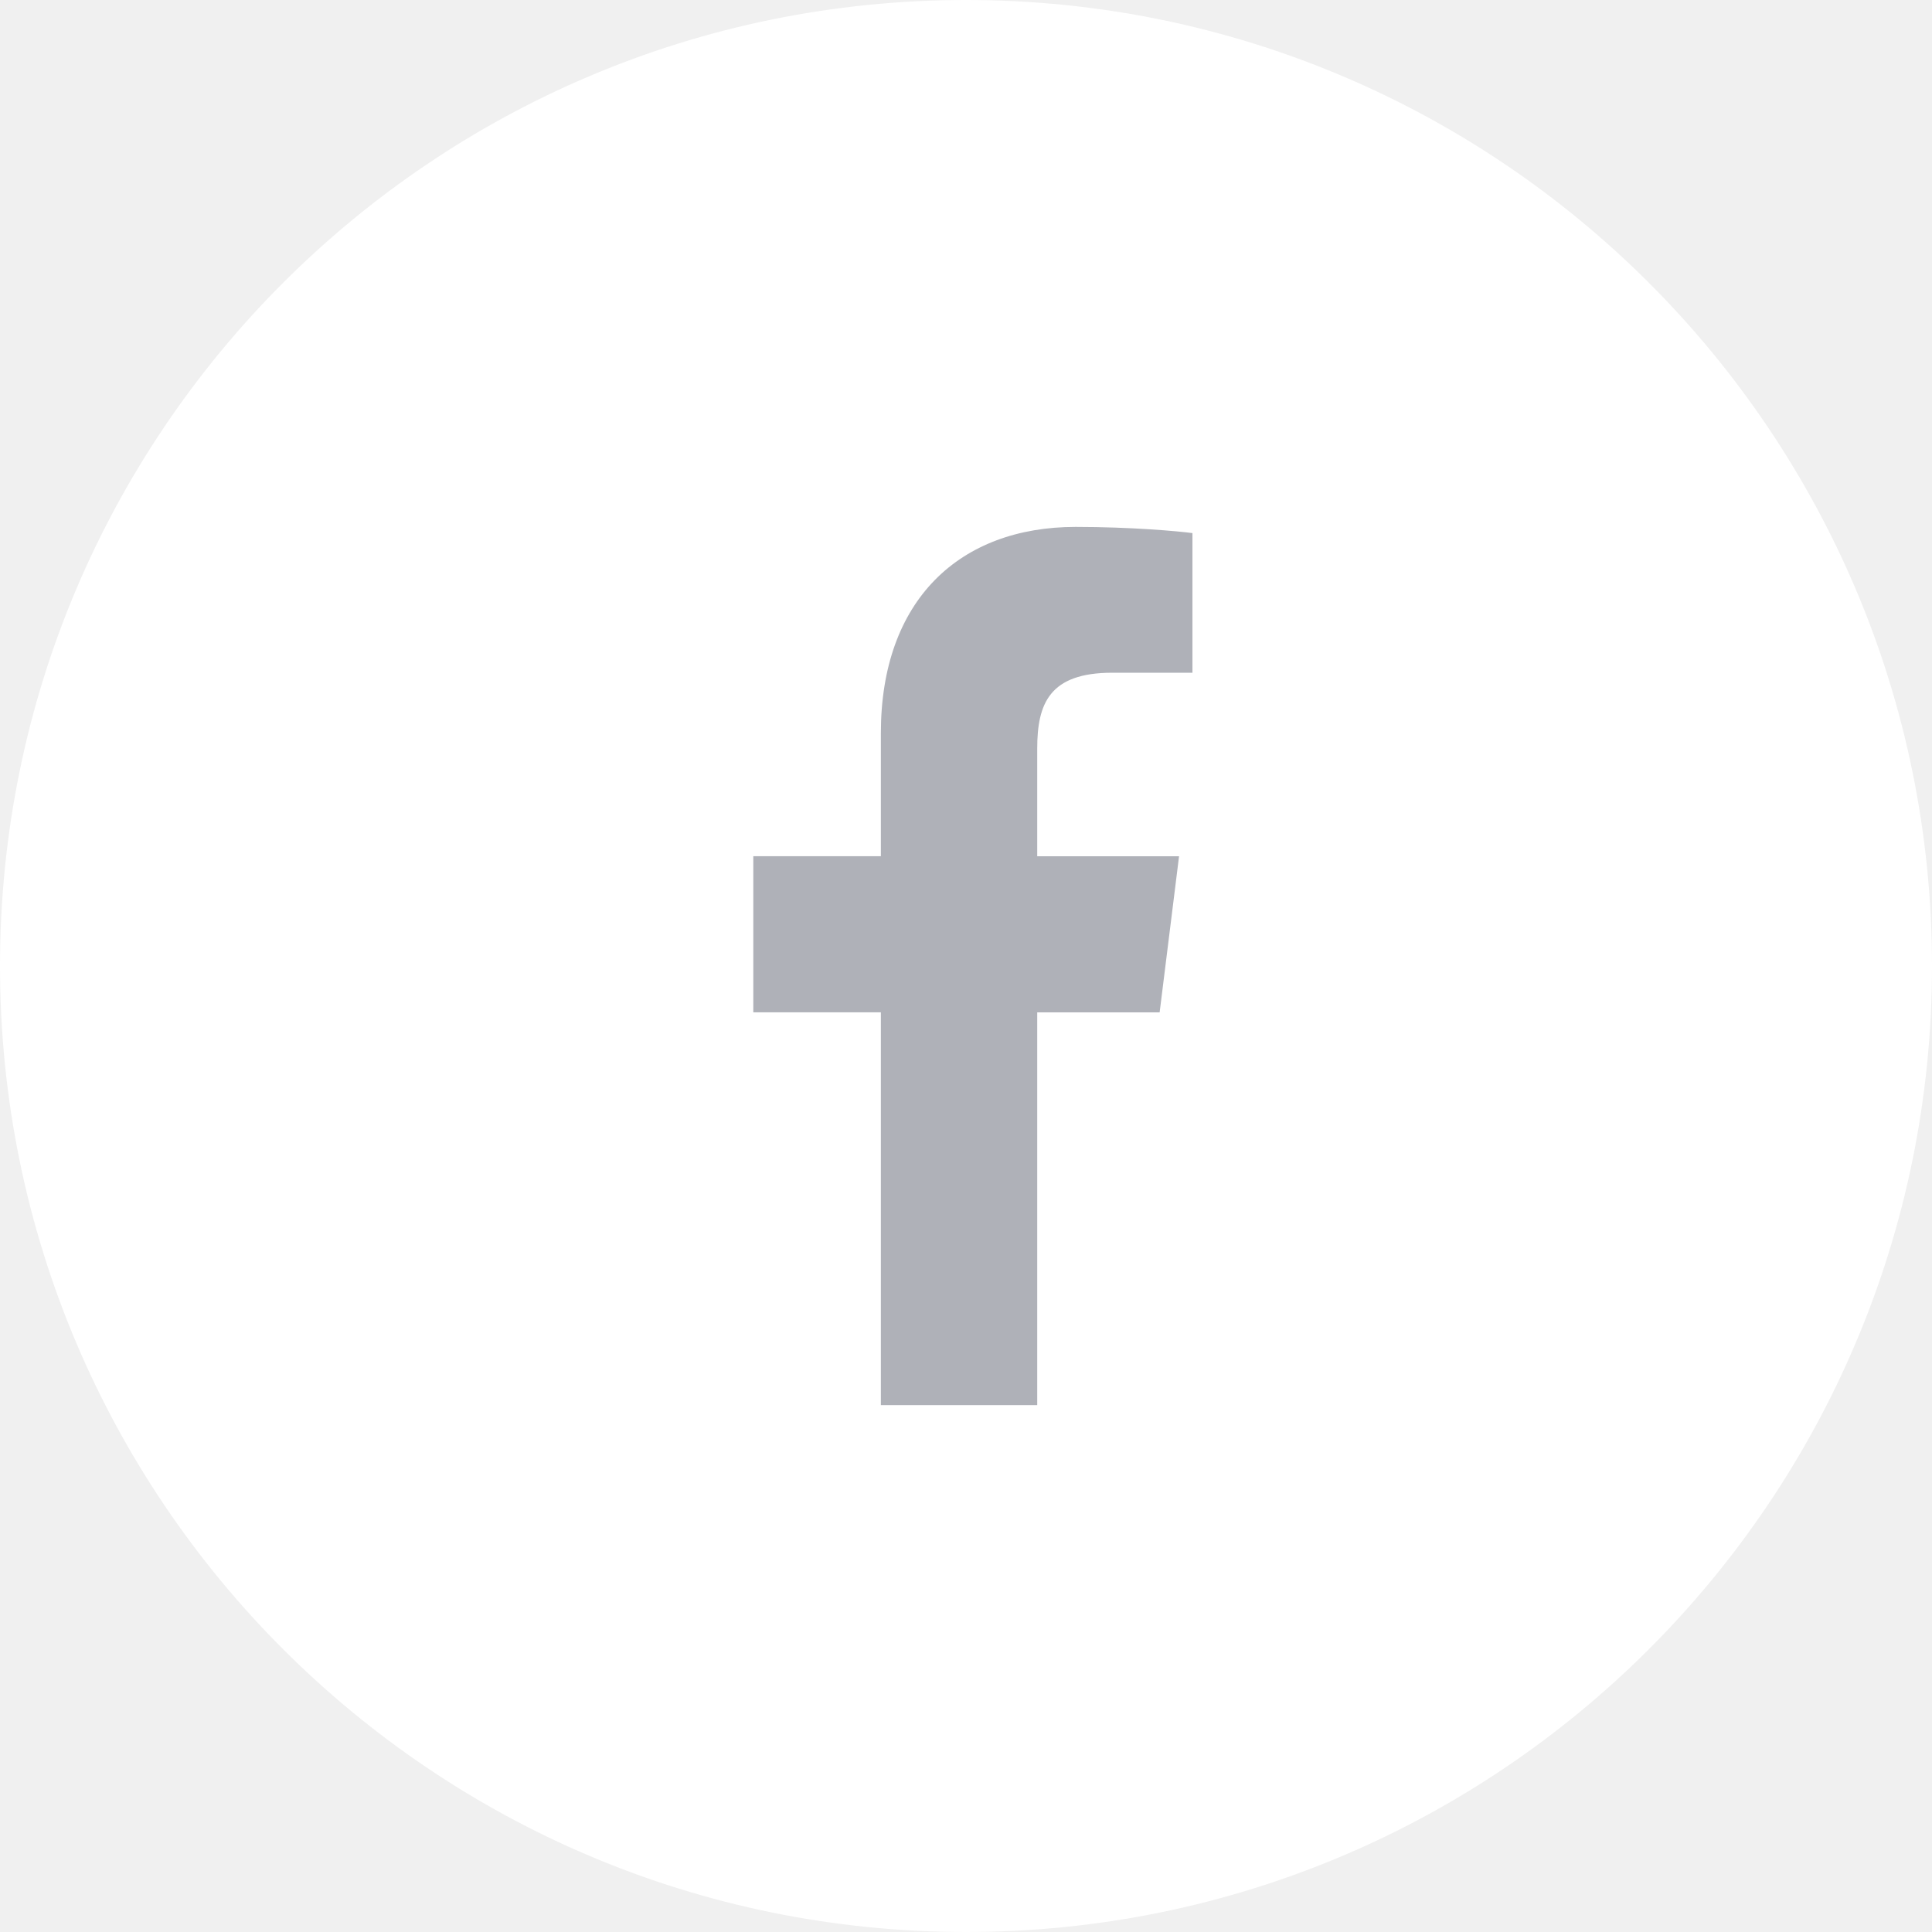
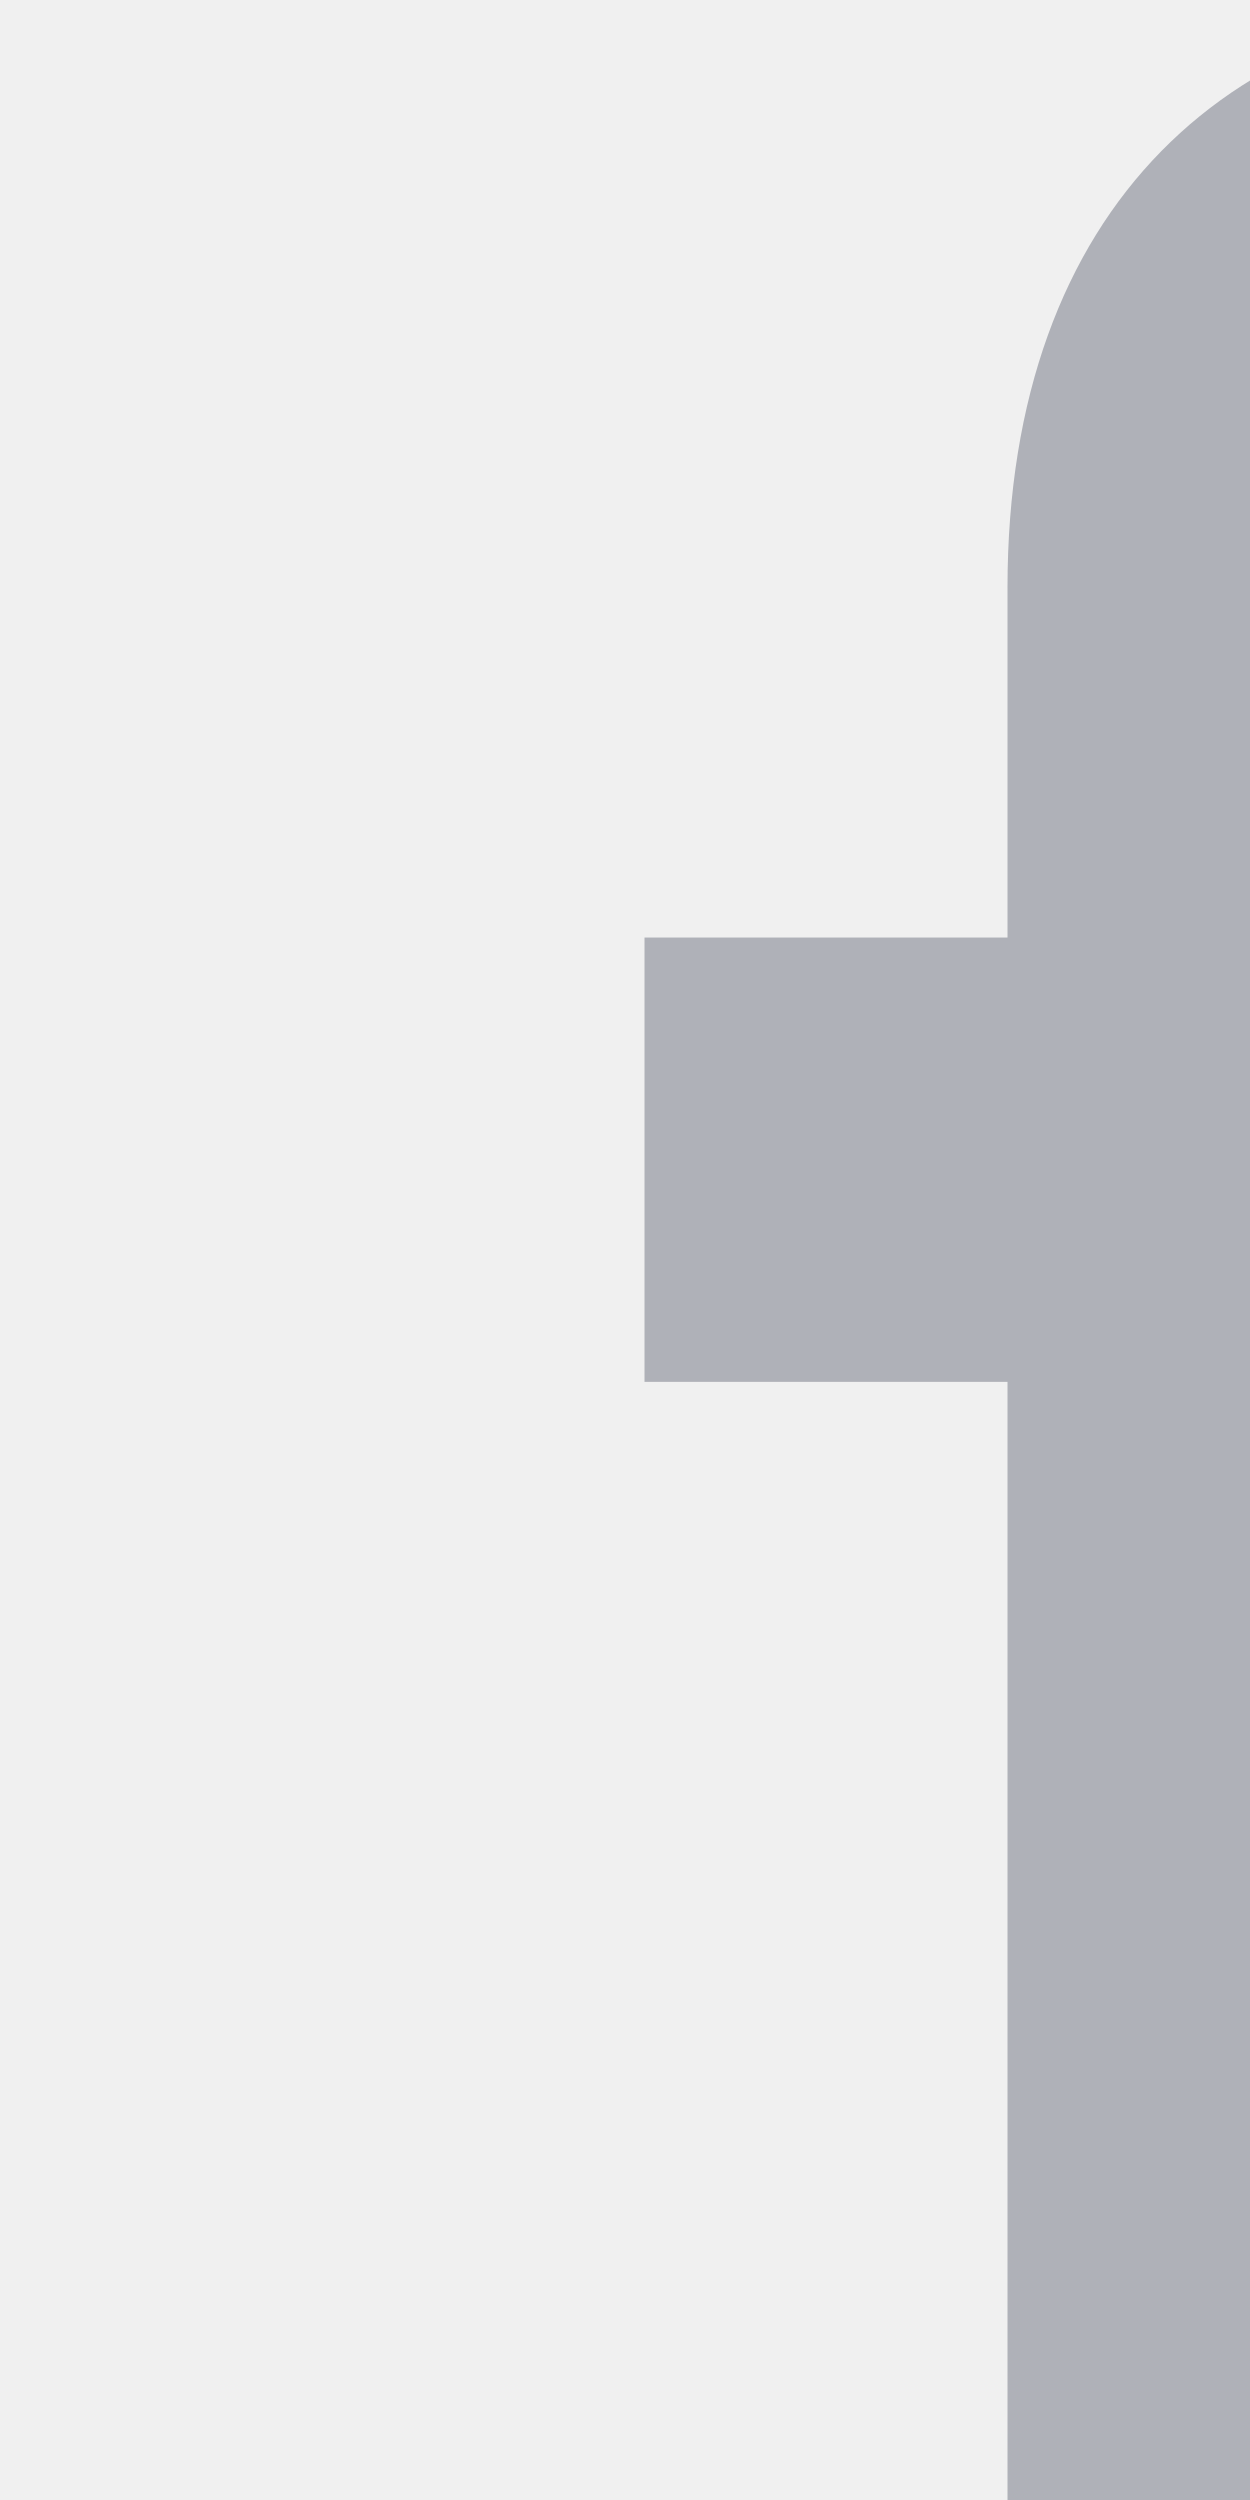
- <svg xmlns="http://www.w3.org/2000/svg" width="44" height="44" viewBox="0 0 44 44" fill="none">
-   <path d="M44 22C44 28.075 41.538 33.575 37.556 37.556C33.575 41.538 28.075 44 22 44C15.925 44 10.425 41.538 6.444 37.556C2.462 33.575 0 28.075 0 22C0 15.925 2.462 10.425 6.444 6.444C10.425 2.462 15.925 -6.10352e-05 22 -6.10352e-05C28.075 -6.10352e-05 33.575 2.462 37.556 6.444C41.538 10.425 44 15.925 44 22Z" fill="white" />
-   <g clip-path="url(#clip0_1_480)">
-     <path d="M25.331 15.321H27.157V12.141C26.842 12.098 25.758 12 24.497 12C21.864 12 20.061 13.656 20.061 16.699V19.5H17.156V23.055H20.061V32H23.622V23.056H26.41L26.852 19.501H23.622V17.052C23.622 16.024 23.899 15.321 25.331 15.321Z" fill="#AFB1B8" />
+ <svg xmlns="http://www.w3.org/2000/svg" fill="none">
+   <g clip-path="url(#a)">
+     <path d="M13.33 3.32h1.827V.14a23.576 23.576 0 0 0-2.66-.14C9.864 0 8.06 1.656 8.06 4.7v2.8H5.156v3.555H8.06V20h3.562v-8.944h2.787l.443-3.555h-3.231V5.05c0-1.027.277-1.73 1.709-1.73Z" fill="#AFB1B8" />
  </g>
  <defs>
-     <clipPath id="clip0_1_480">
-       <rect width="20" height="20" fill="white" transform="translate(12 12)" />
+     <clipPath id="a">
+       <path fill="#fff" d="M0 0h20v20H0z" />
    </clipPath>
  </defs>
</svg>
